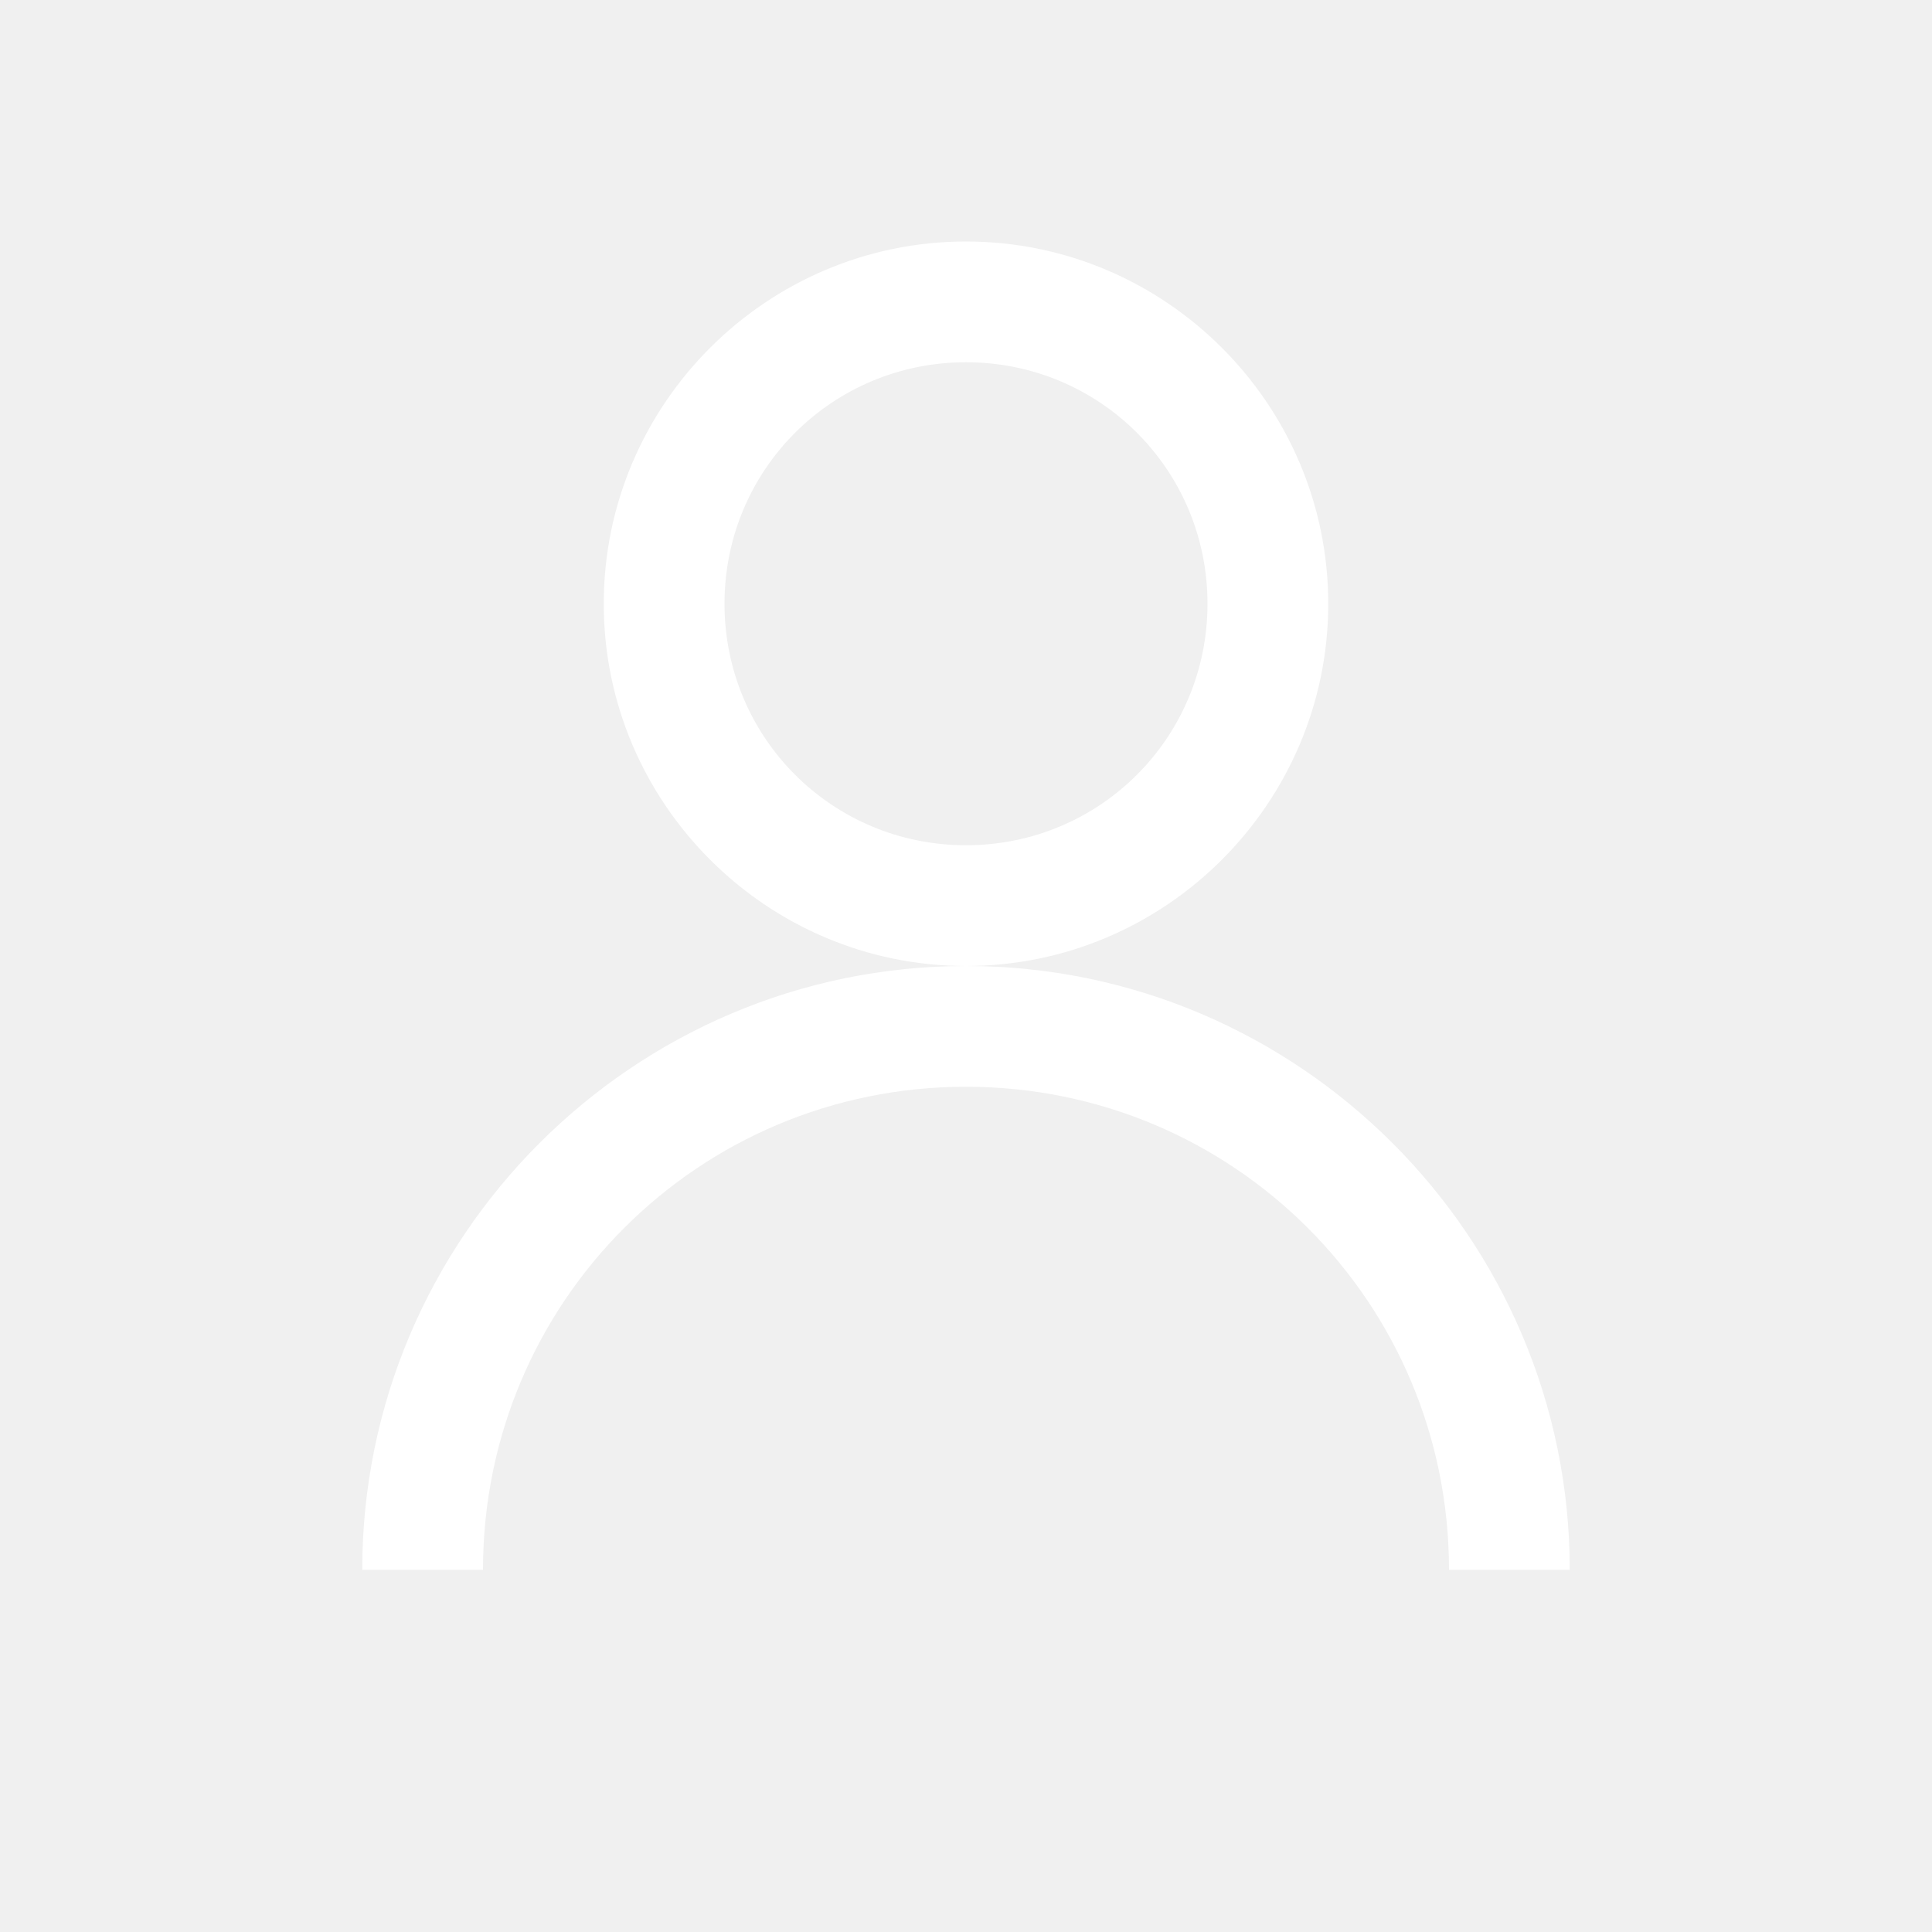
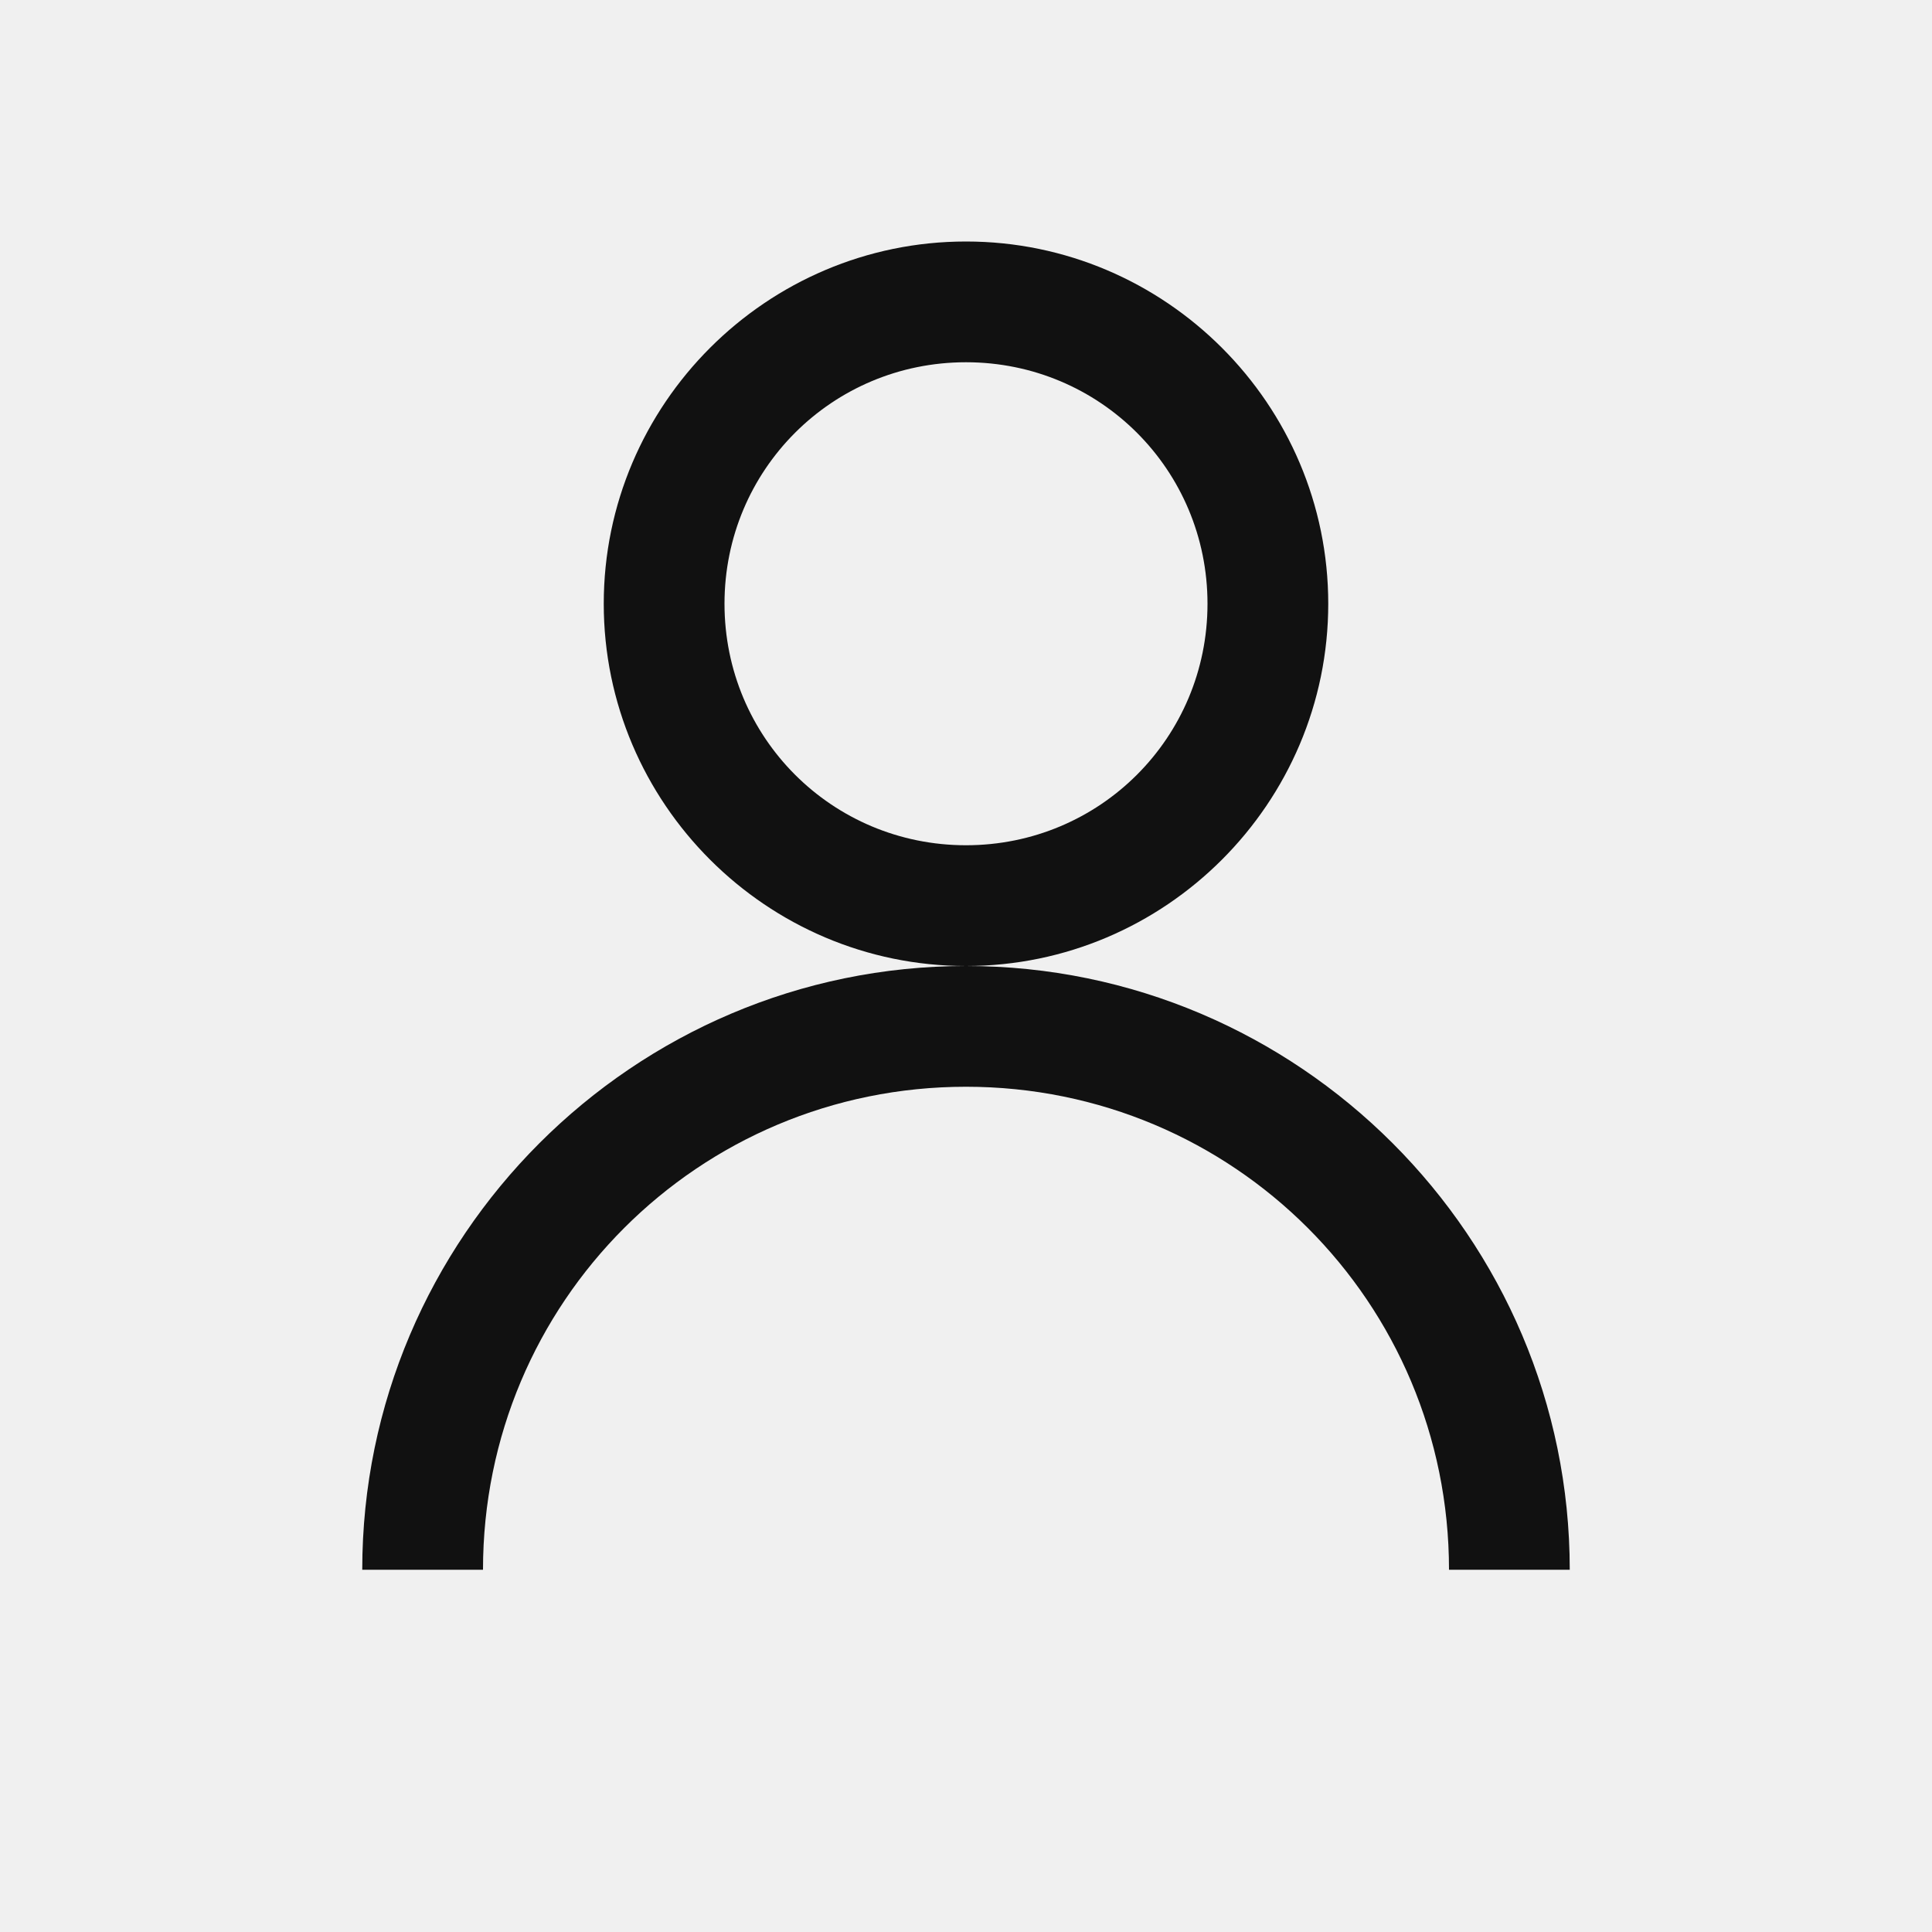
- <svg xmlns="http://www.w3.org/2000/svg" viewBox="0 0 16 16" fill="#ffffff">
-   <path d="M 8 2 C 6.348 2 5 3.348 5 5 C 5 6.652 6.348 8 8 8 C 9.652 8 11 6.652 11 5 C 11 3.348 9.652 2 8 2 Z M 8 8 C 5.246 8 3 10.246 3 13 L 4 13 C 4 10.785 5.785 9 8 9 C 10.215 9 12 10.785 12 13 L 13 13 C 13 10.246 10.754 8 8 8 Z M 8 3 C 9.109 3 10 3.891 10 5 C 10 6.109 9.109 7 8 7 C 6.891 7 6 6.109 6 5 C 6 3.891 6.891 3 8 3 Z" fill="#ffffff" />
+ <svg xmlns="http://www.w3.org/2000/svg" viewBox="0 0 16 16" fill="#111111">
+   <path d="M 8 2 C 6.348 2 5 3.348 5 5 C 5 6.652 6.348 8 8 8 C 9.652 8 11 6.652 11 5 C 11 3.348 9.652 2 8 2 Z M 8 8 C 5.246 8 3 10.246 3 13 L 4 13 C 4 10.785 5.785 9 8 9 C 10.215 9 12 10.785 12 13 L 13 13 C 13 10.246 10.754 8 8 8 Z M 8 3 C 9.109 3 10 3.891 10 5 C 10 6.109 9.109 7 8 7 C 6.891 7 6 6.109 6 5 C 6 3.891 6.891 3 8 3 Z" fill="#111111" />
</svg>
